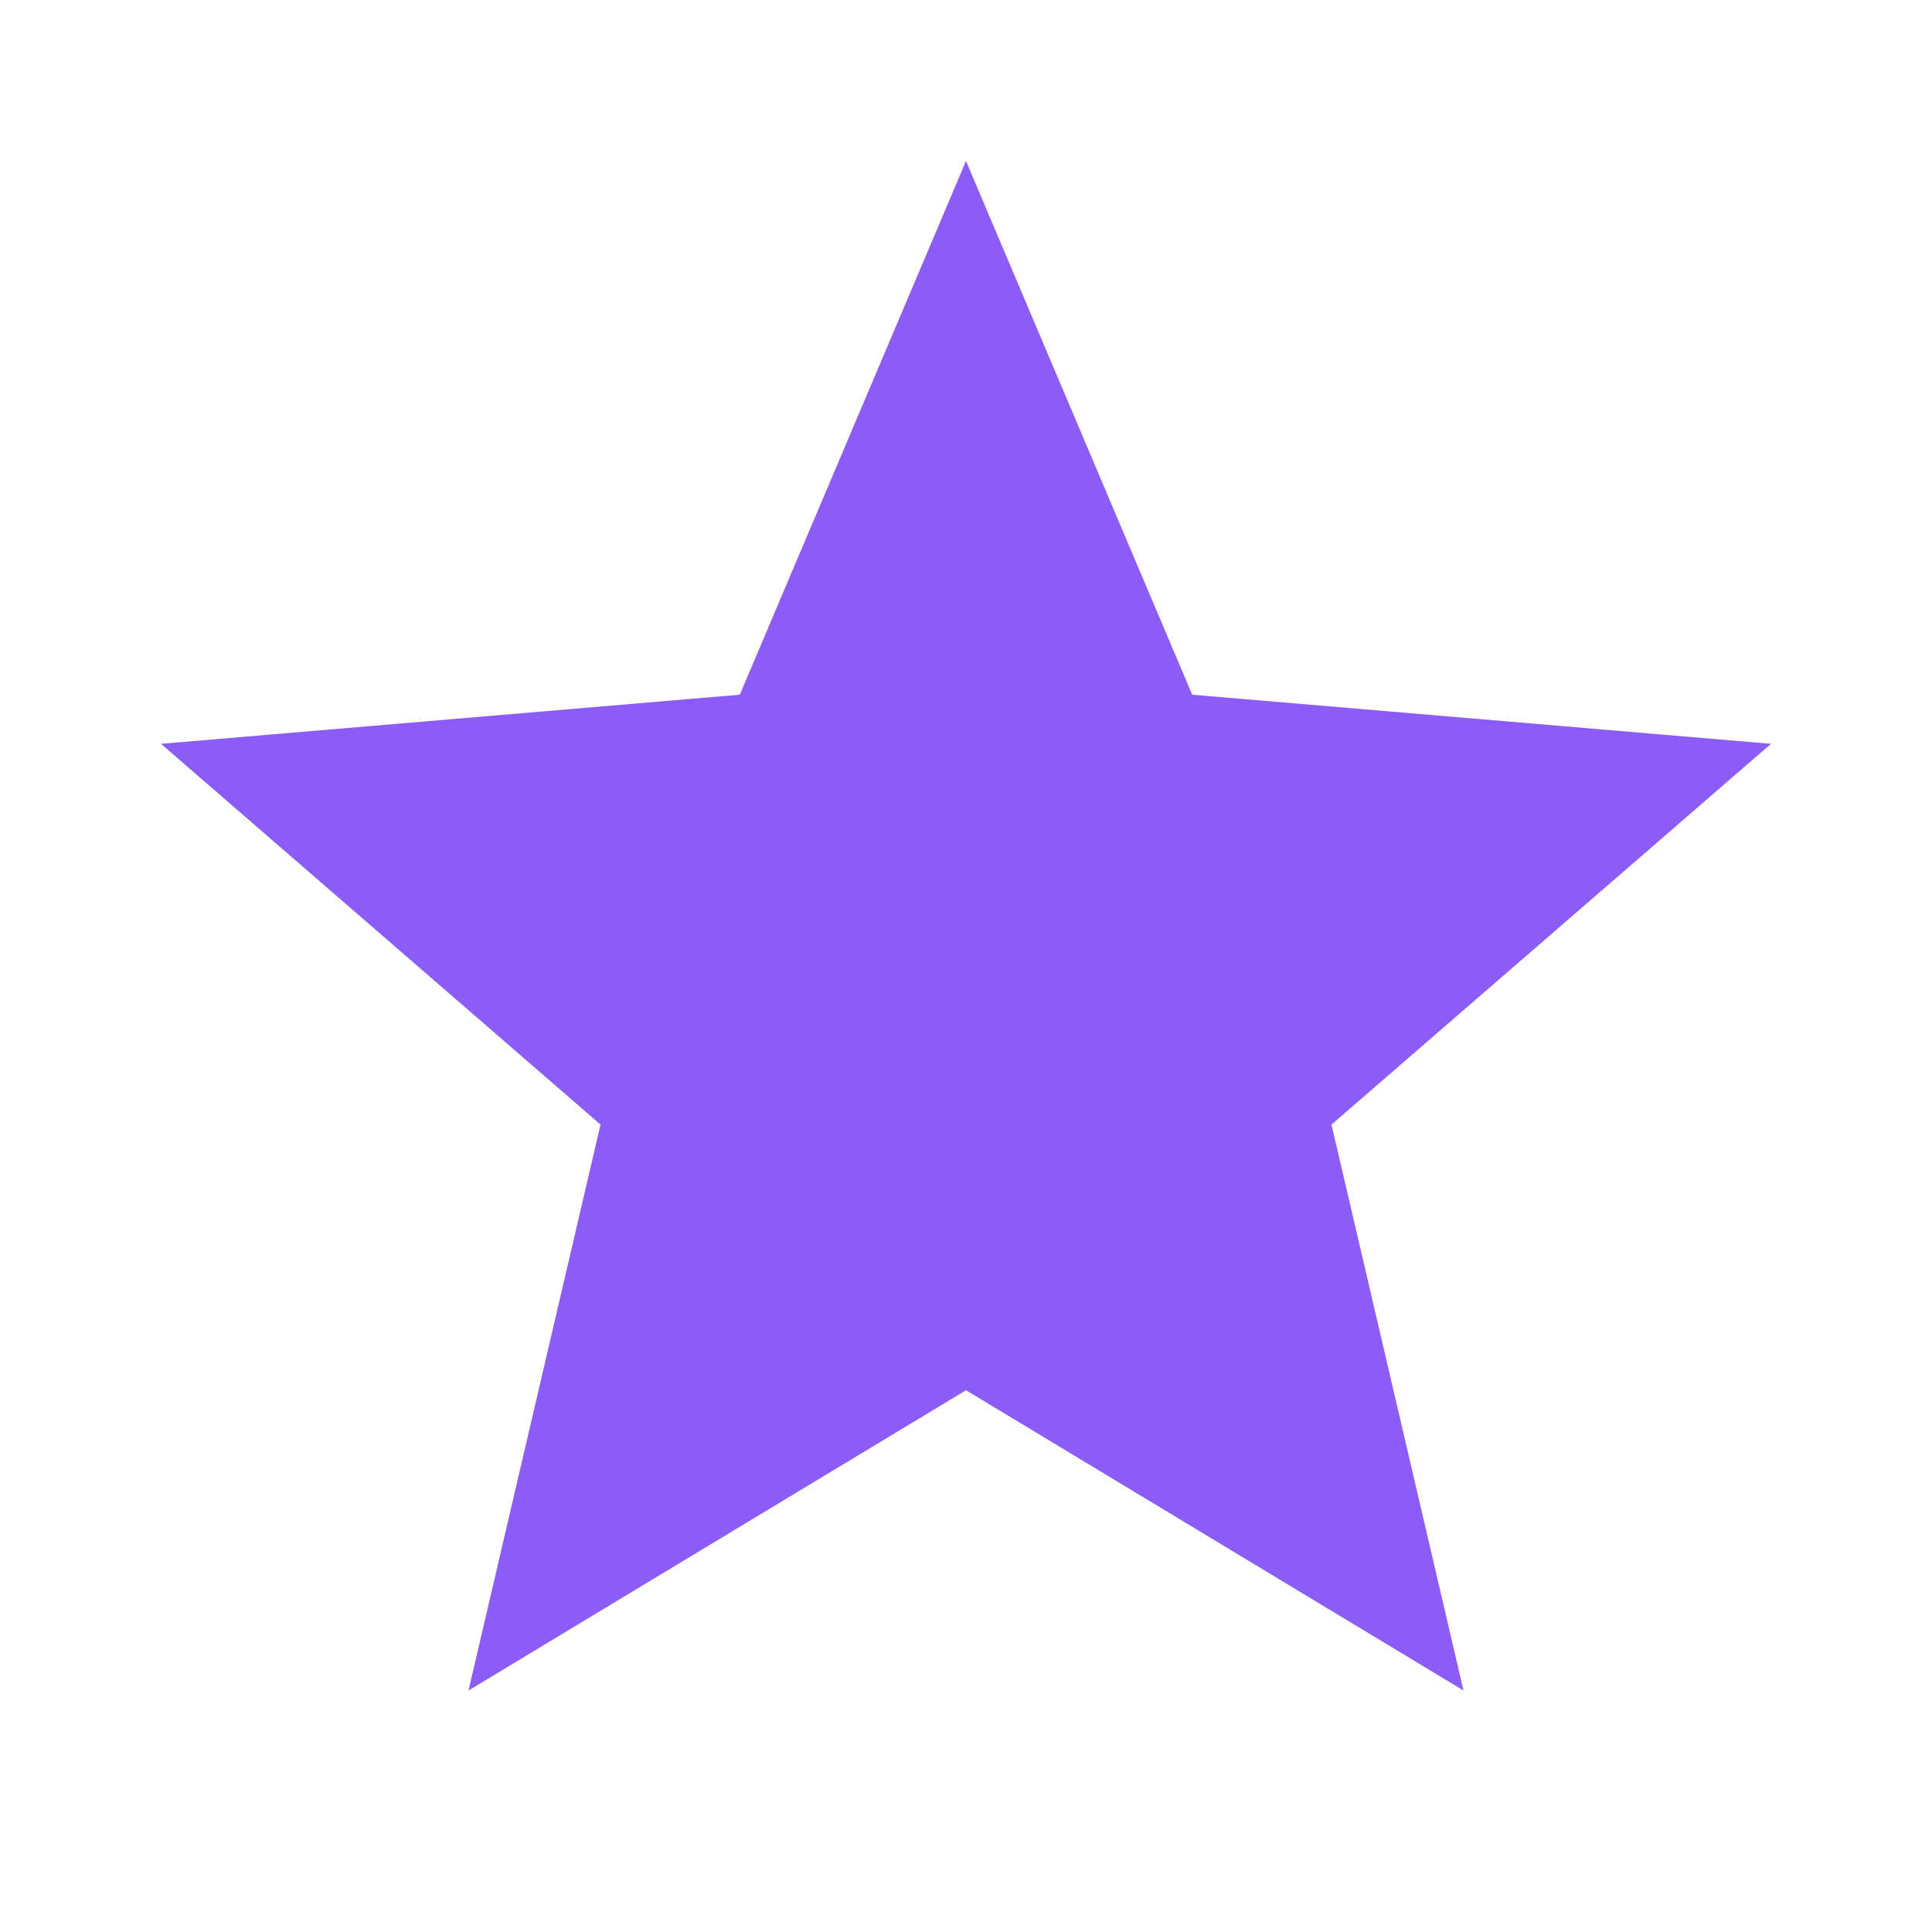
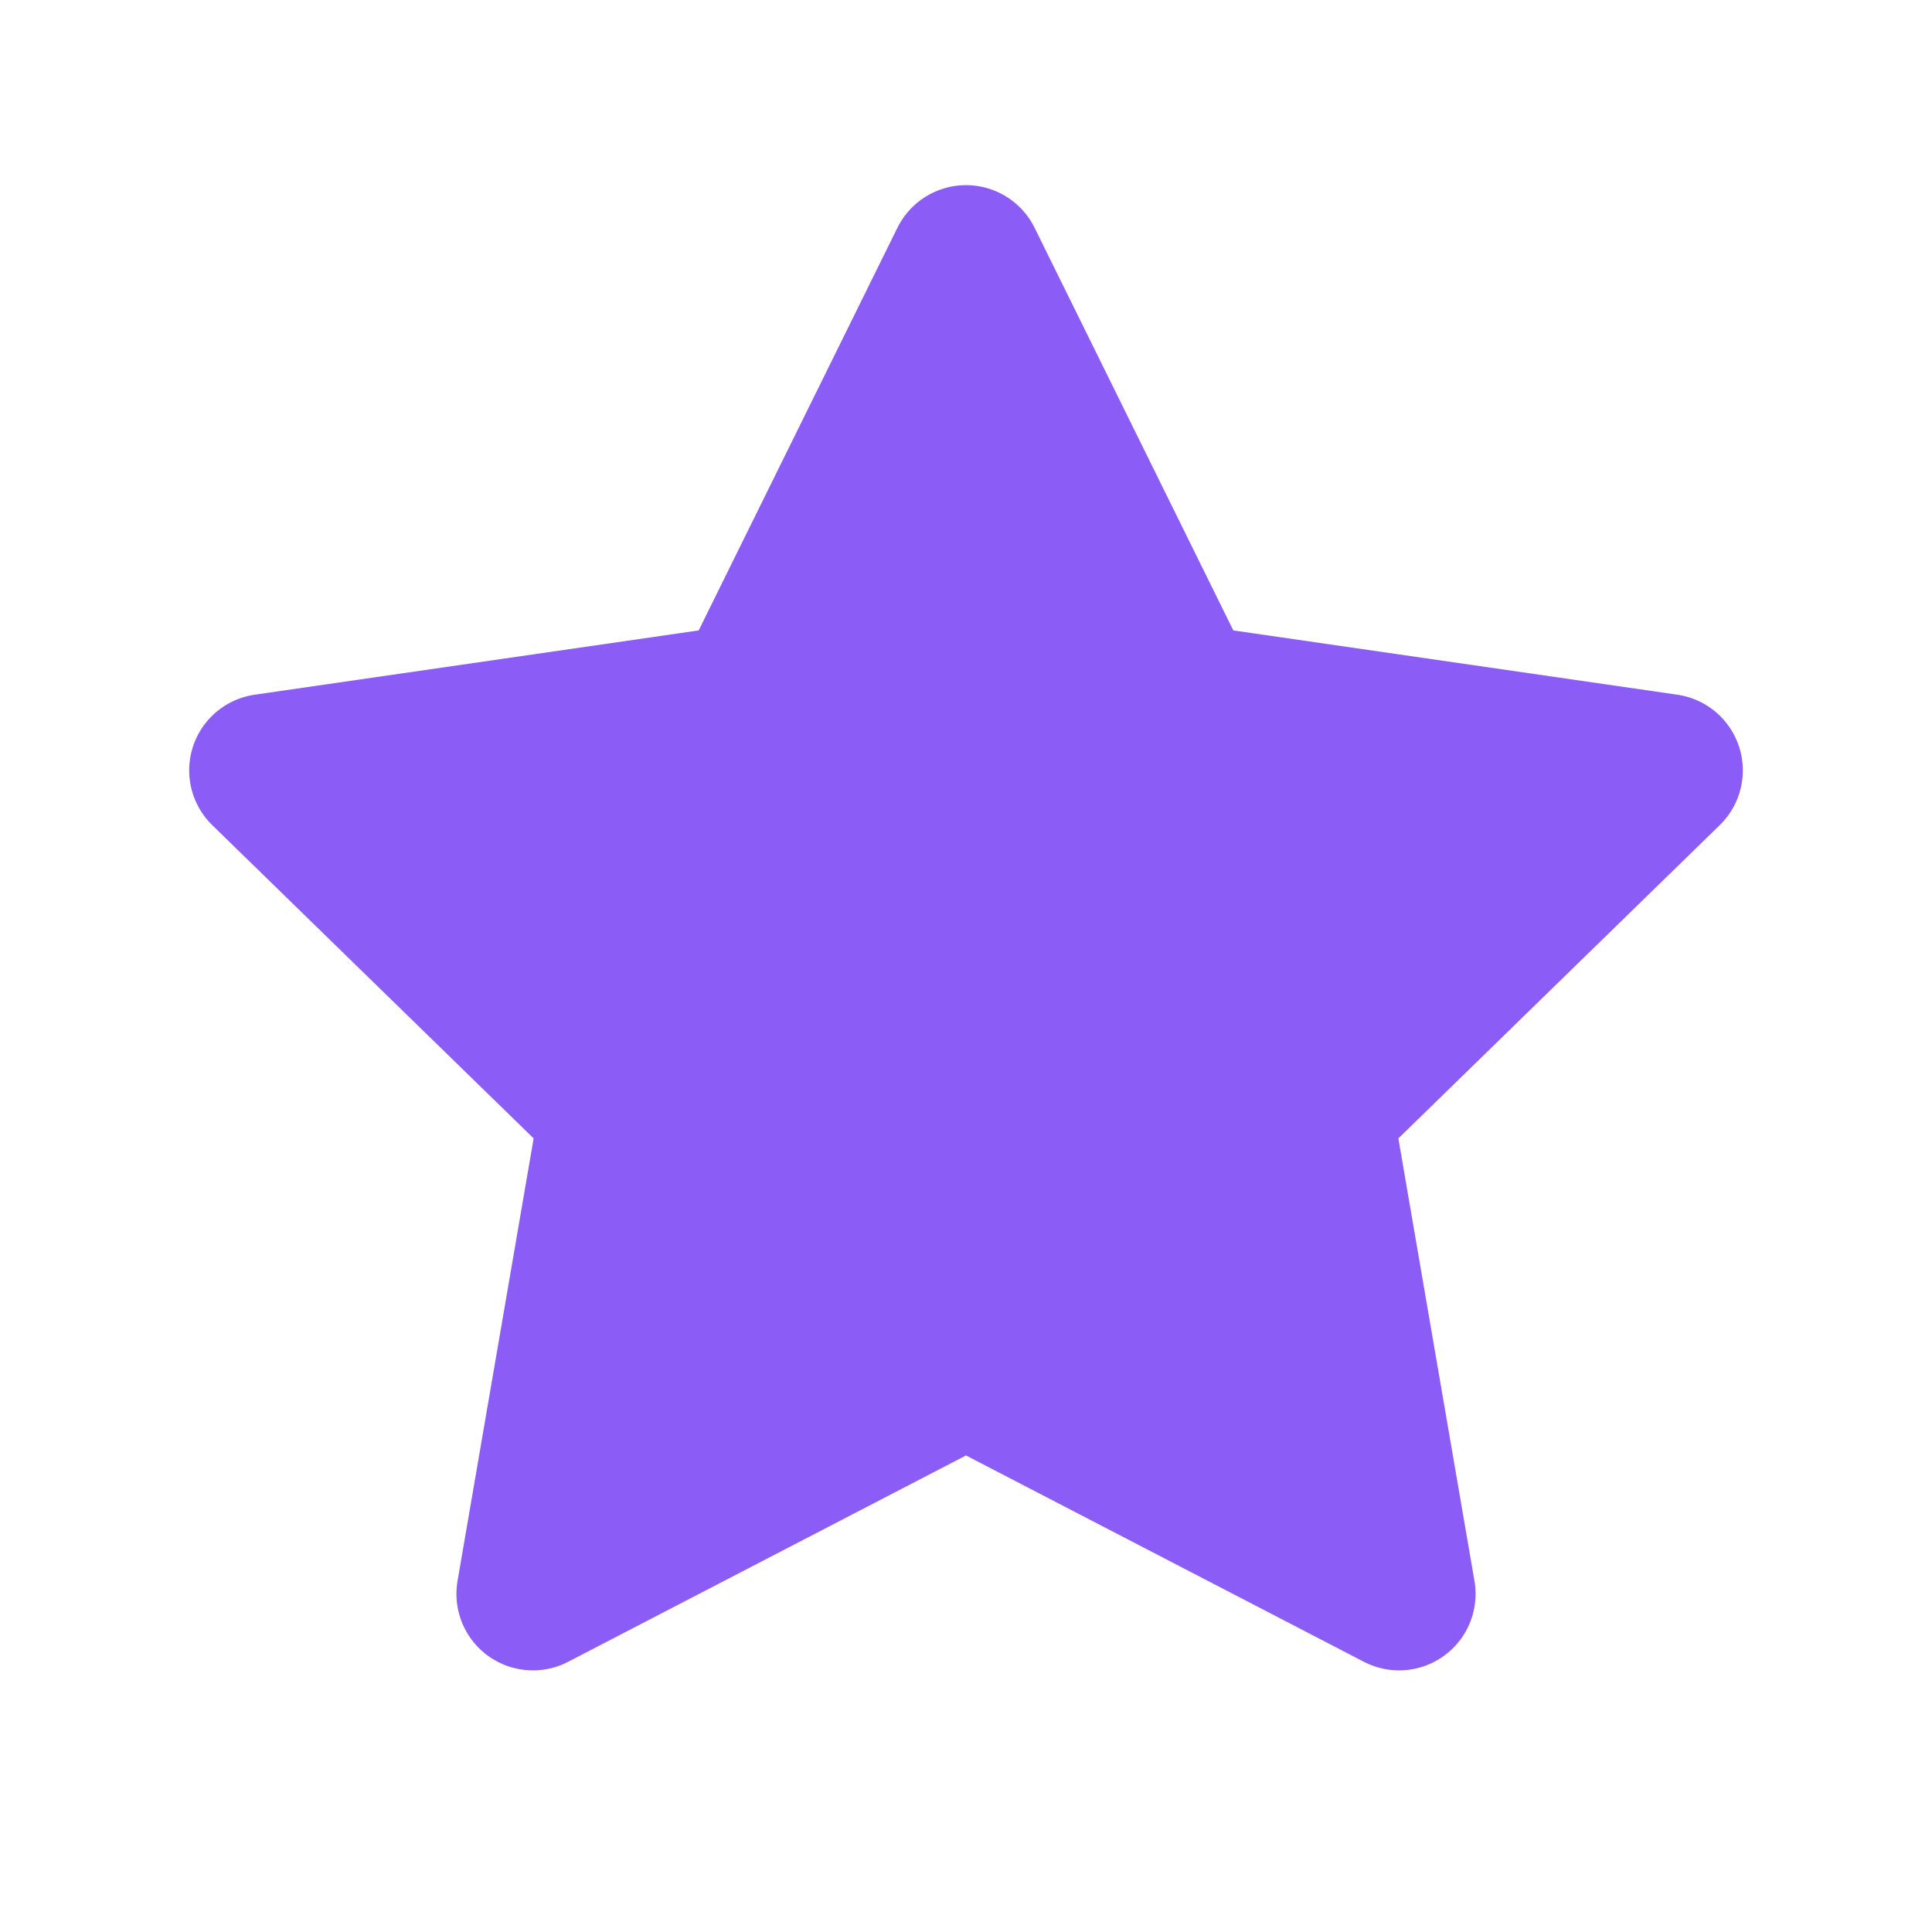
- <svg xmlns="http://www.w3.org/2000/svg" viewBox="0 0 24 24" width="48" height="48">
-   <path fill="#8B5CF6" d="M12 17.27L18.18 21l-1.64-7.03L22 9.24l-7.19-.61L12 2 9.19 8.63 2 9.24l5.46 4.73L5.82 21z" />
+ <svg xmlns="http://www.w3.org/2000/svg" viewBox="0 0 24 24" width="48" height="48" fill="#8B5CF6" stroke="#8B5CF6" stroke-width="1.9" stroke-linejoin="round">
+   <path d="M12 3.25l2.69 5.45 6.01.87-4.35 4.24 1.03 5.99L12 17.01l-5.38 2.79 1.03-5.99L3.3 9.57l6.01-.87z" />
</svg>
